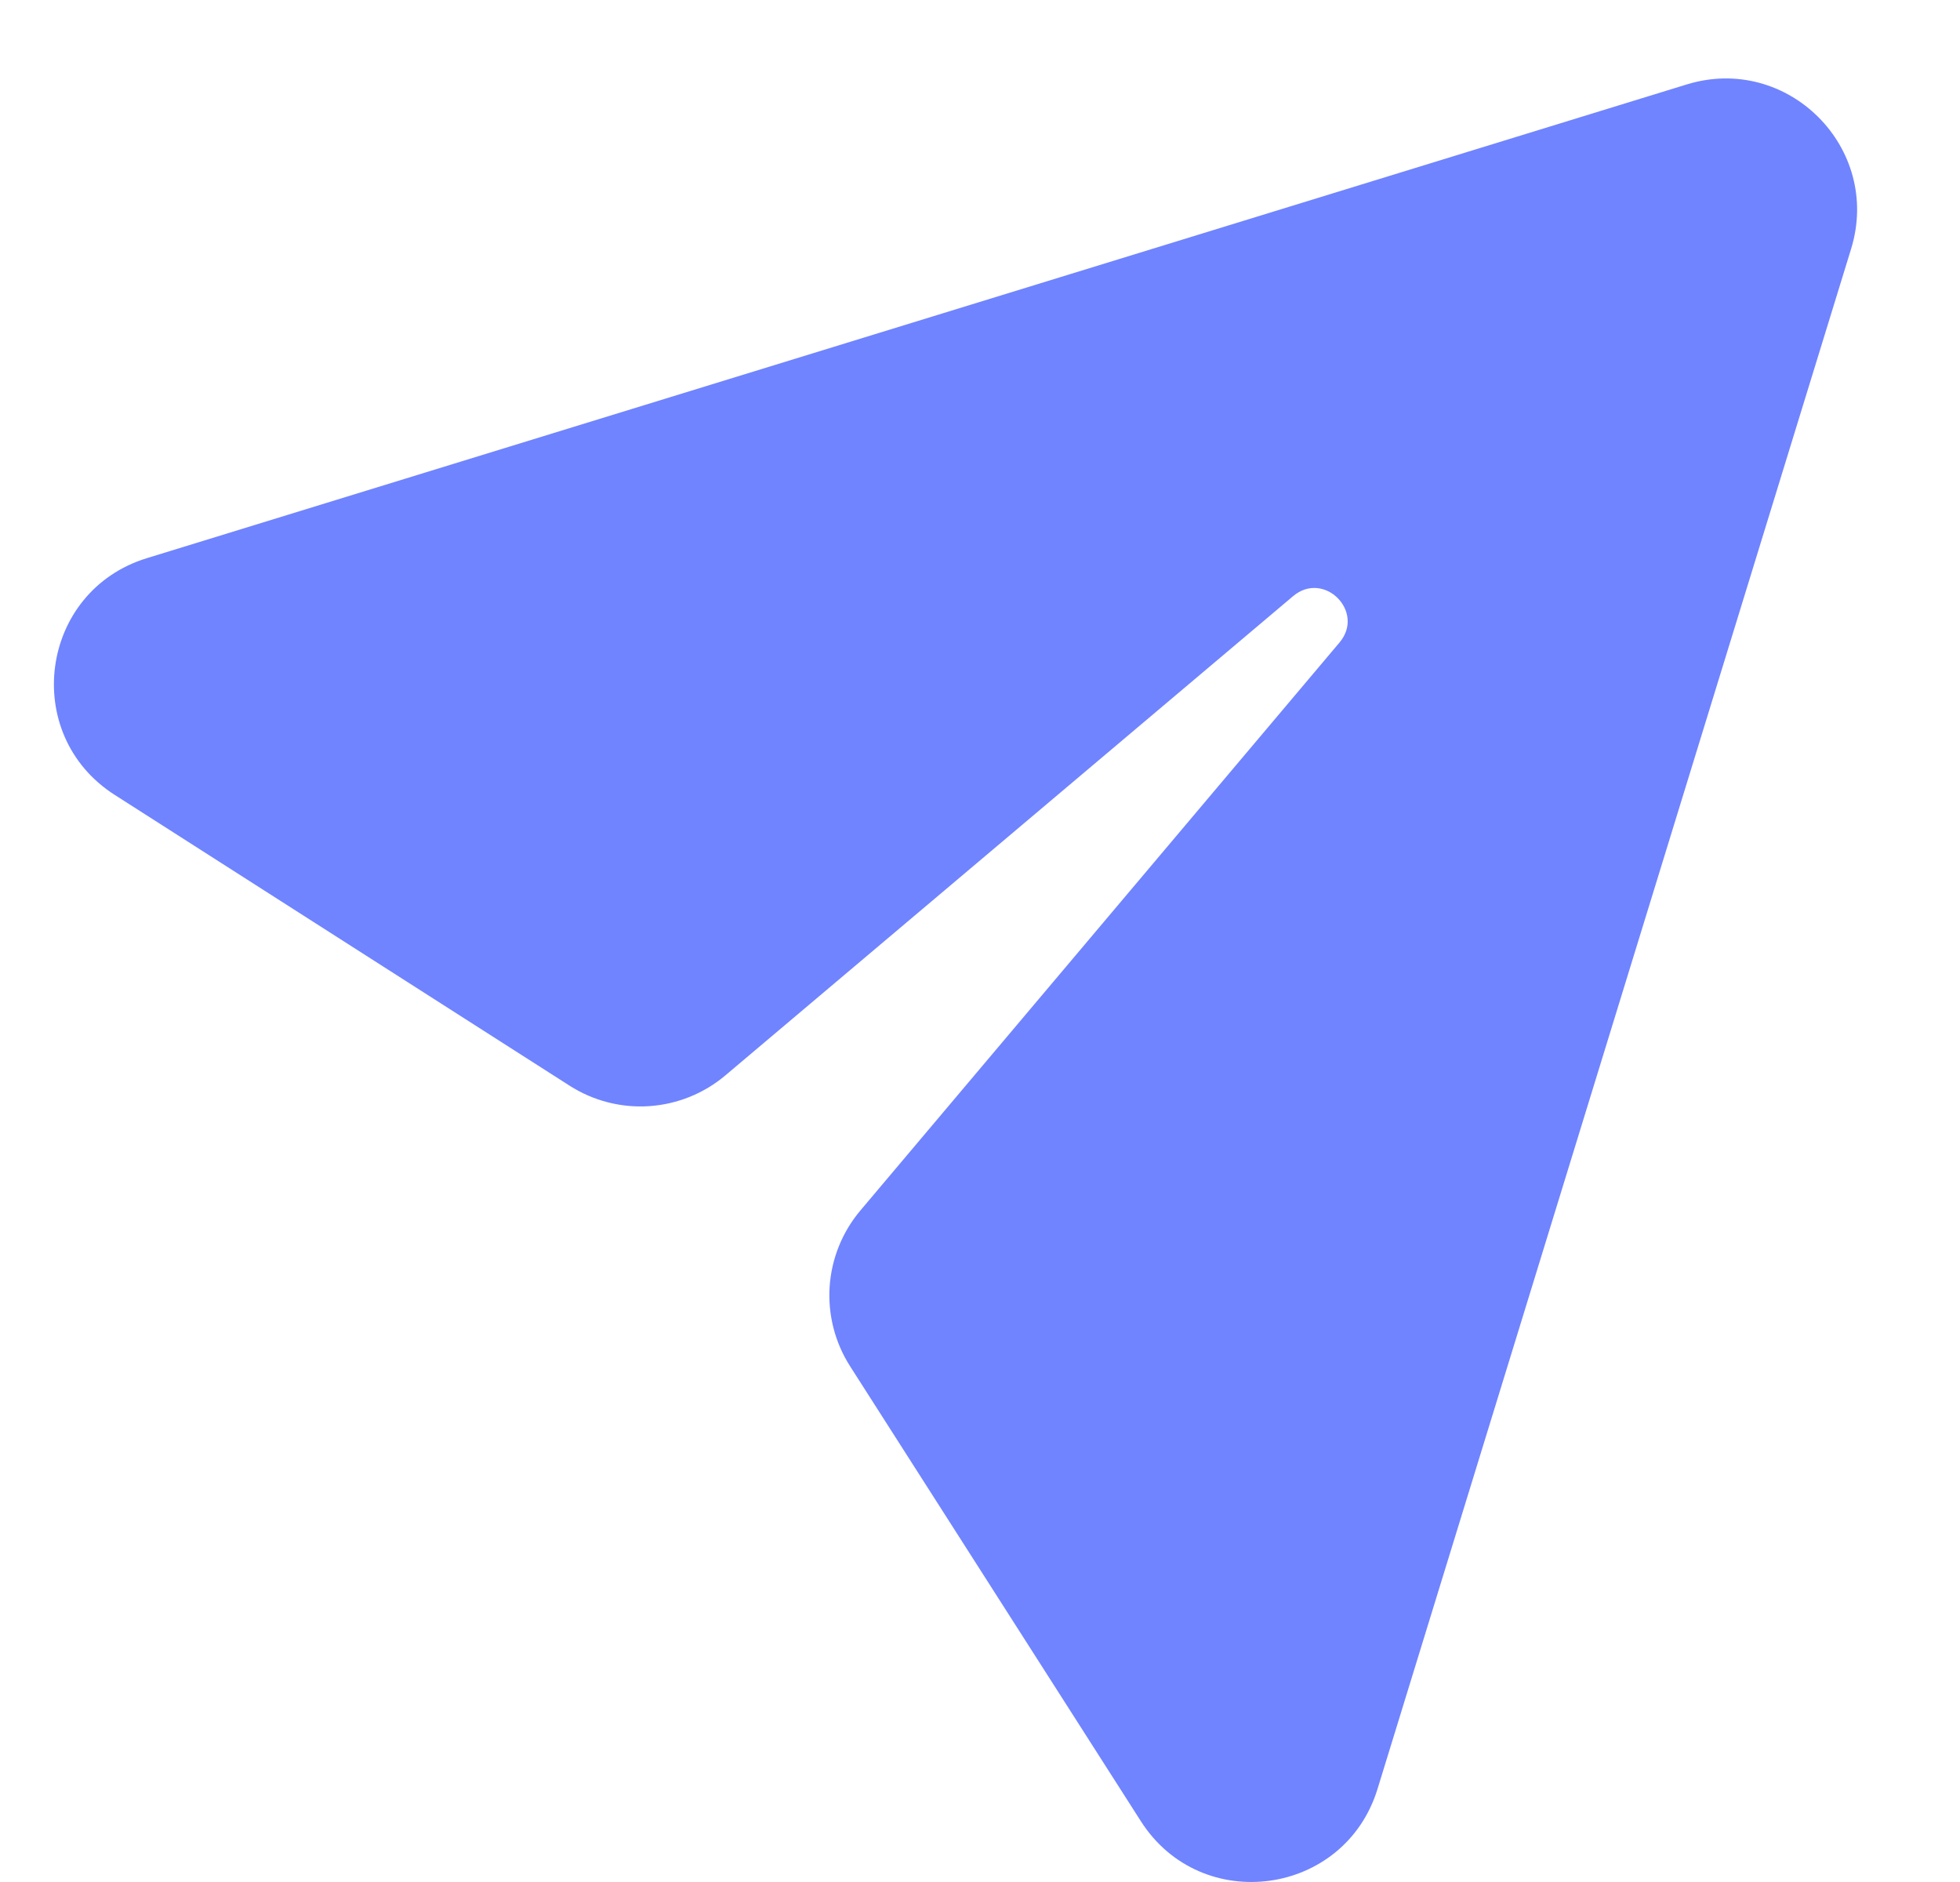
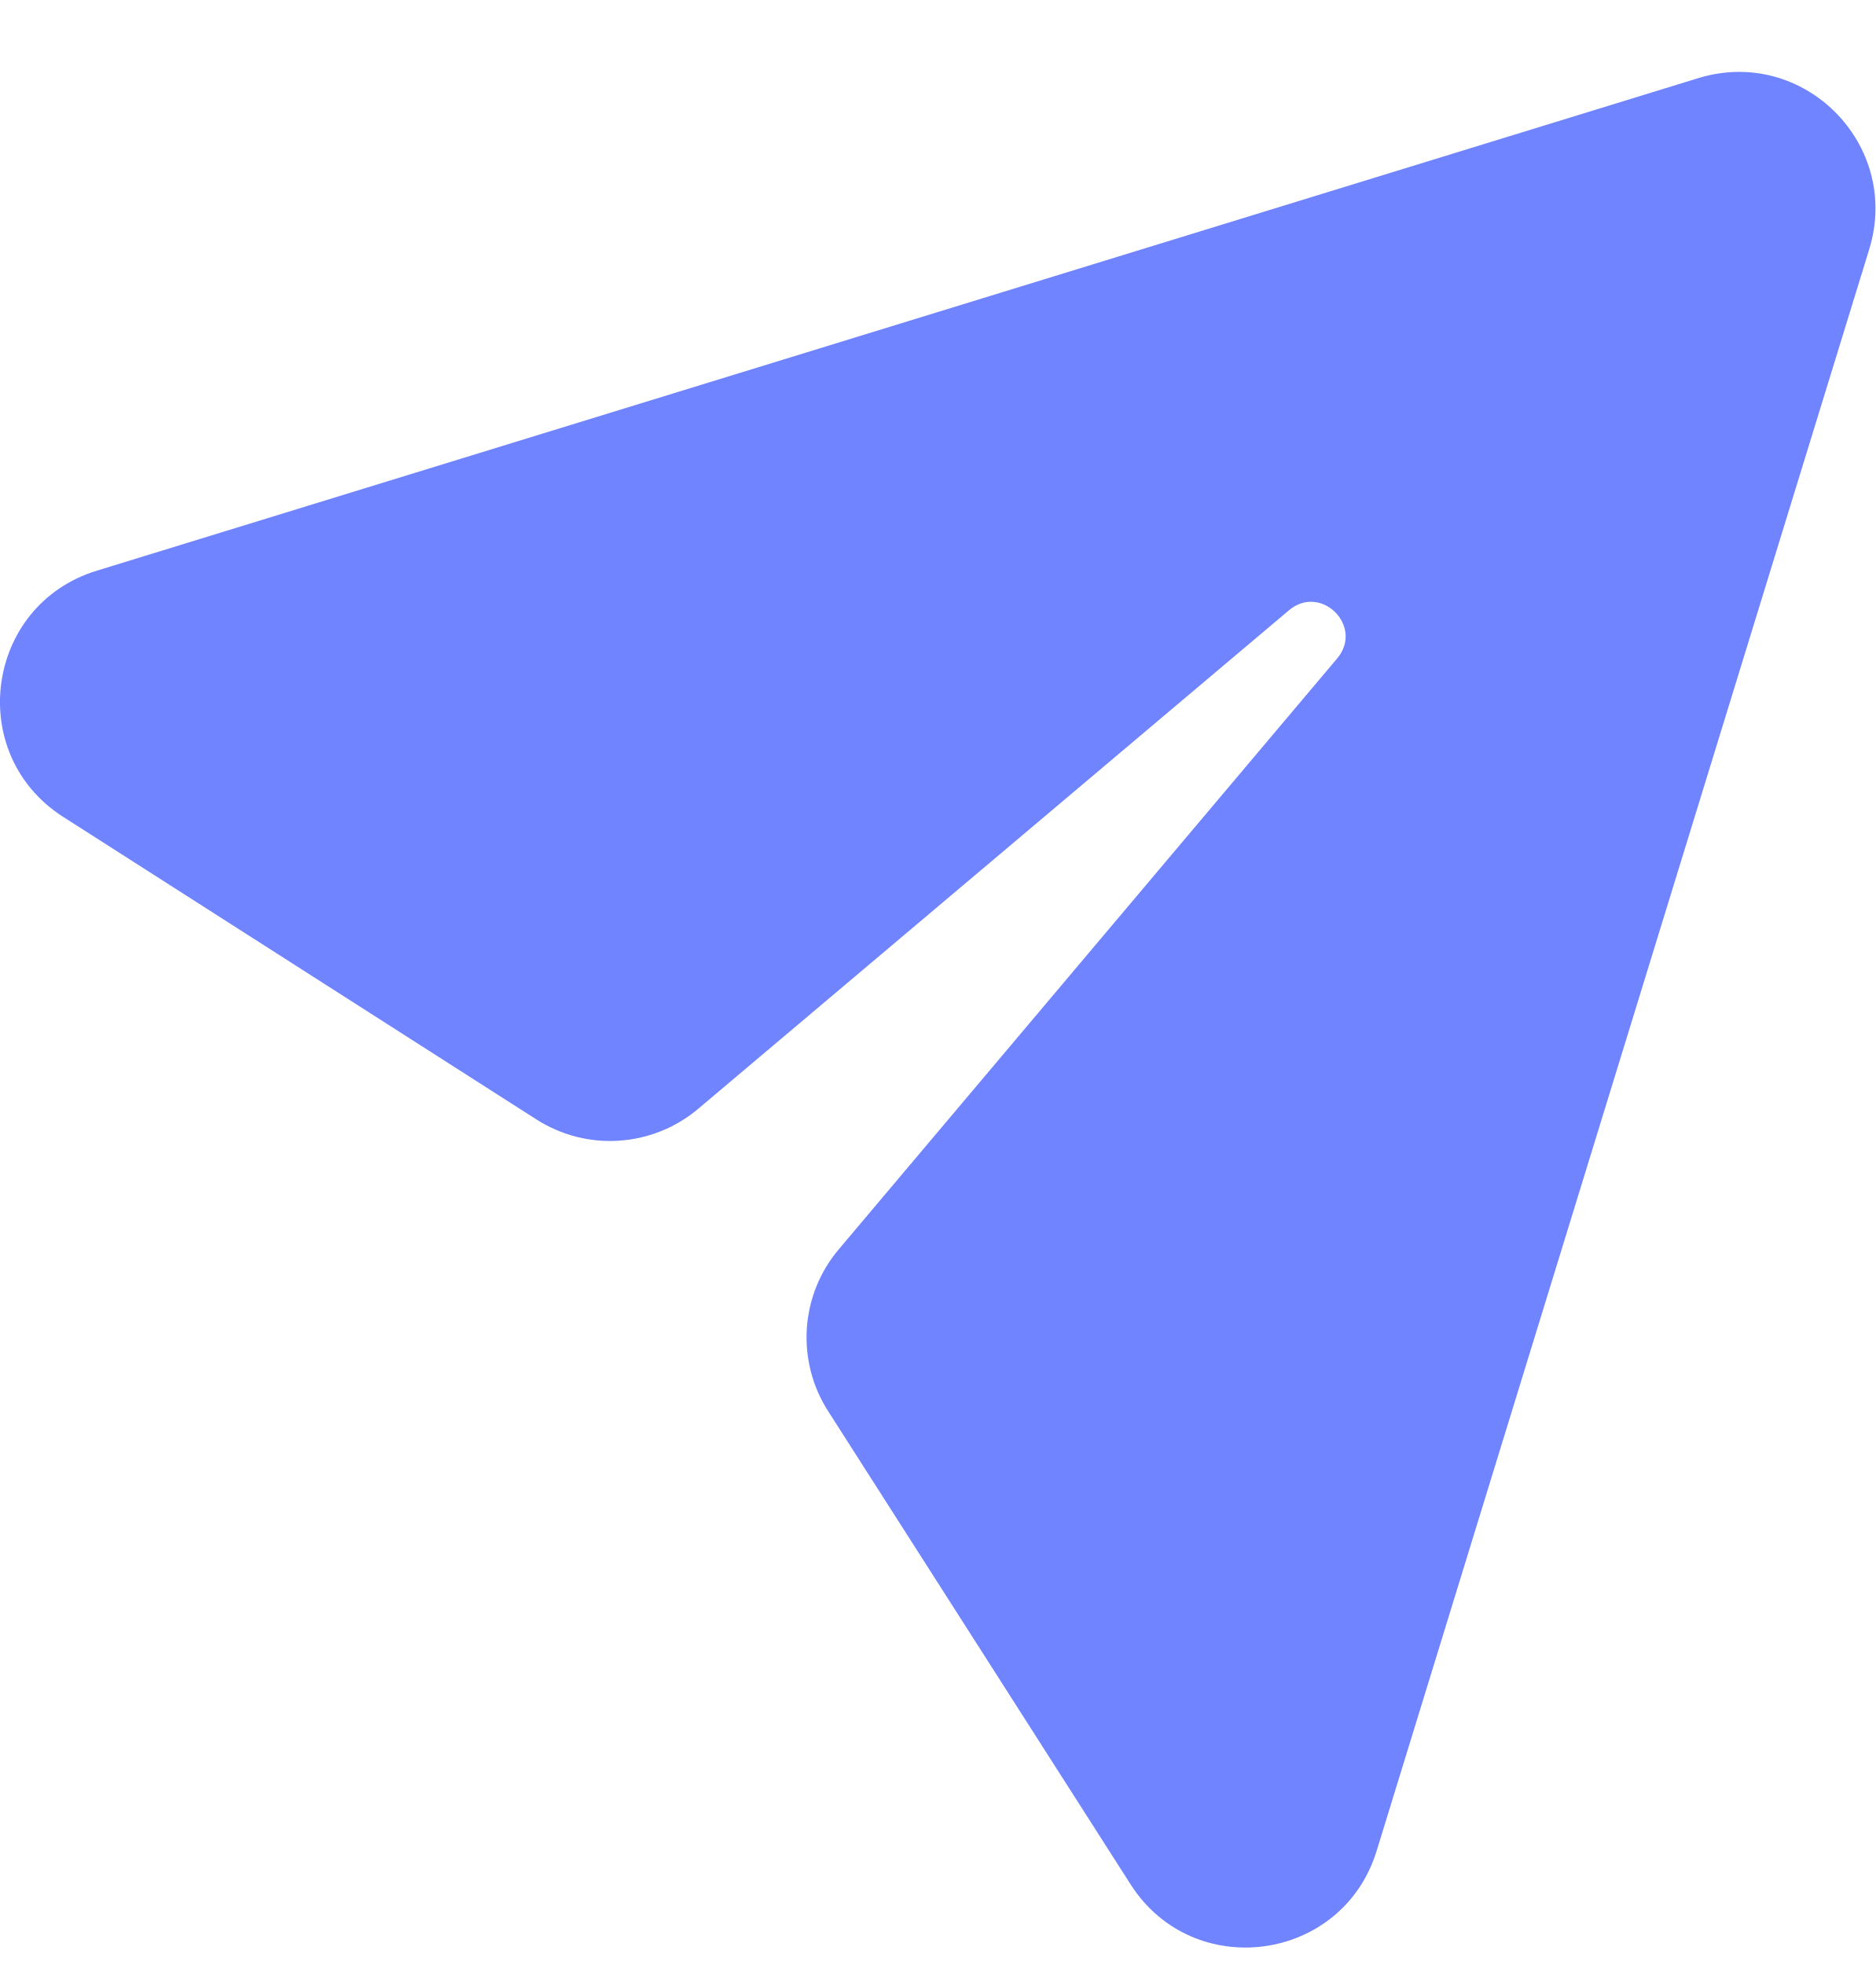
- <svg xmlns="http://www.w3.org/2000/svg" width="25" height="24" viewBox="0 0 25 24" fill="none">
-   <g id="Frame 1244831090">
-     <path id="Vector" d="M21.514 1.077L1.873 7.118C0.506 7.538 0.258 9.365 1.462 10.136L7.265 13.845C7.567 14.038 7.923 14.13 8.28 14.106C8.638 14.082 8.978 13.945 9.252 13.714L16.494 7.602C16.887 7.271 17.417 7.8 17.086 8.193L10.974 15.437C10.743 15.711 10.606 16.051 10.582 16.409C10.559 16.766 10.65 17.121 10.843 17.423L14.552 23.225C15.322 24.43 17.149 24.181 17.57 22.815L23.611 3.174C24.007 1.886 22.801 0.681 21.514 1.077Z" fill="#7084FF" />
-   </g>
+ <svg xmlns="http://www.w3.org/2000/svg" width="21" height="22" viewBox="0 0 21 22" fill="none">
+   <path d="M19.015 0.875L1.082 6.39C-0.166 6.774 -0.393 8.443 0.708 9.146L6.006 12.533C6.282 12.709 6.606 12.793 6.932 12.771C7.259 12.749 7.57 12.624 7.819 12.413L14.432 6.833C14.791 6.53 15.275 7.013 14.972 7.372L9.392 13.987C9.181 14.236 9.056 14.547 9.034 14.873C9.013 15.2 9.096 15.524 9.273 15.8L12.659 21.097C13.362 22.197 15.03 21.97 15.414 20.723L20.93 2.79C21.291 1.614 20.191 0.513 19.015 0.875Z" fill="#7084FF" />
</svg>
